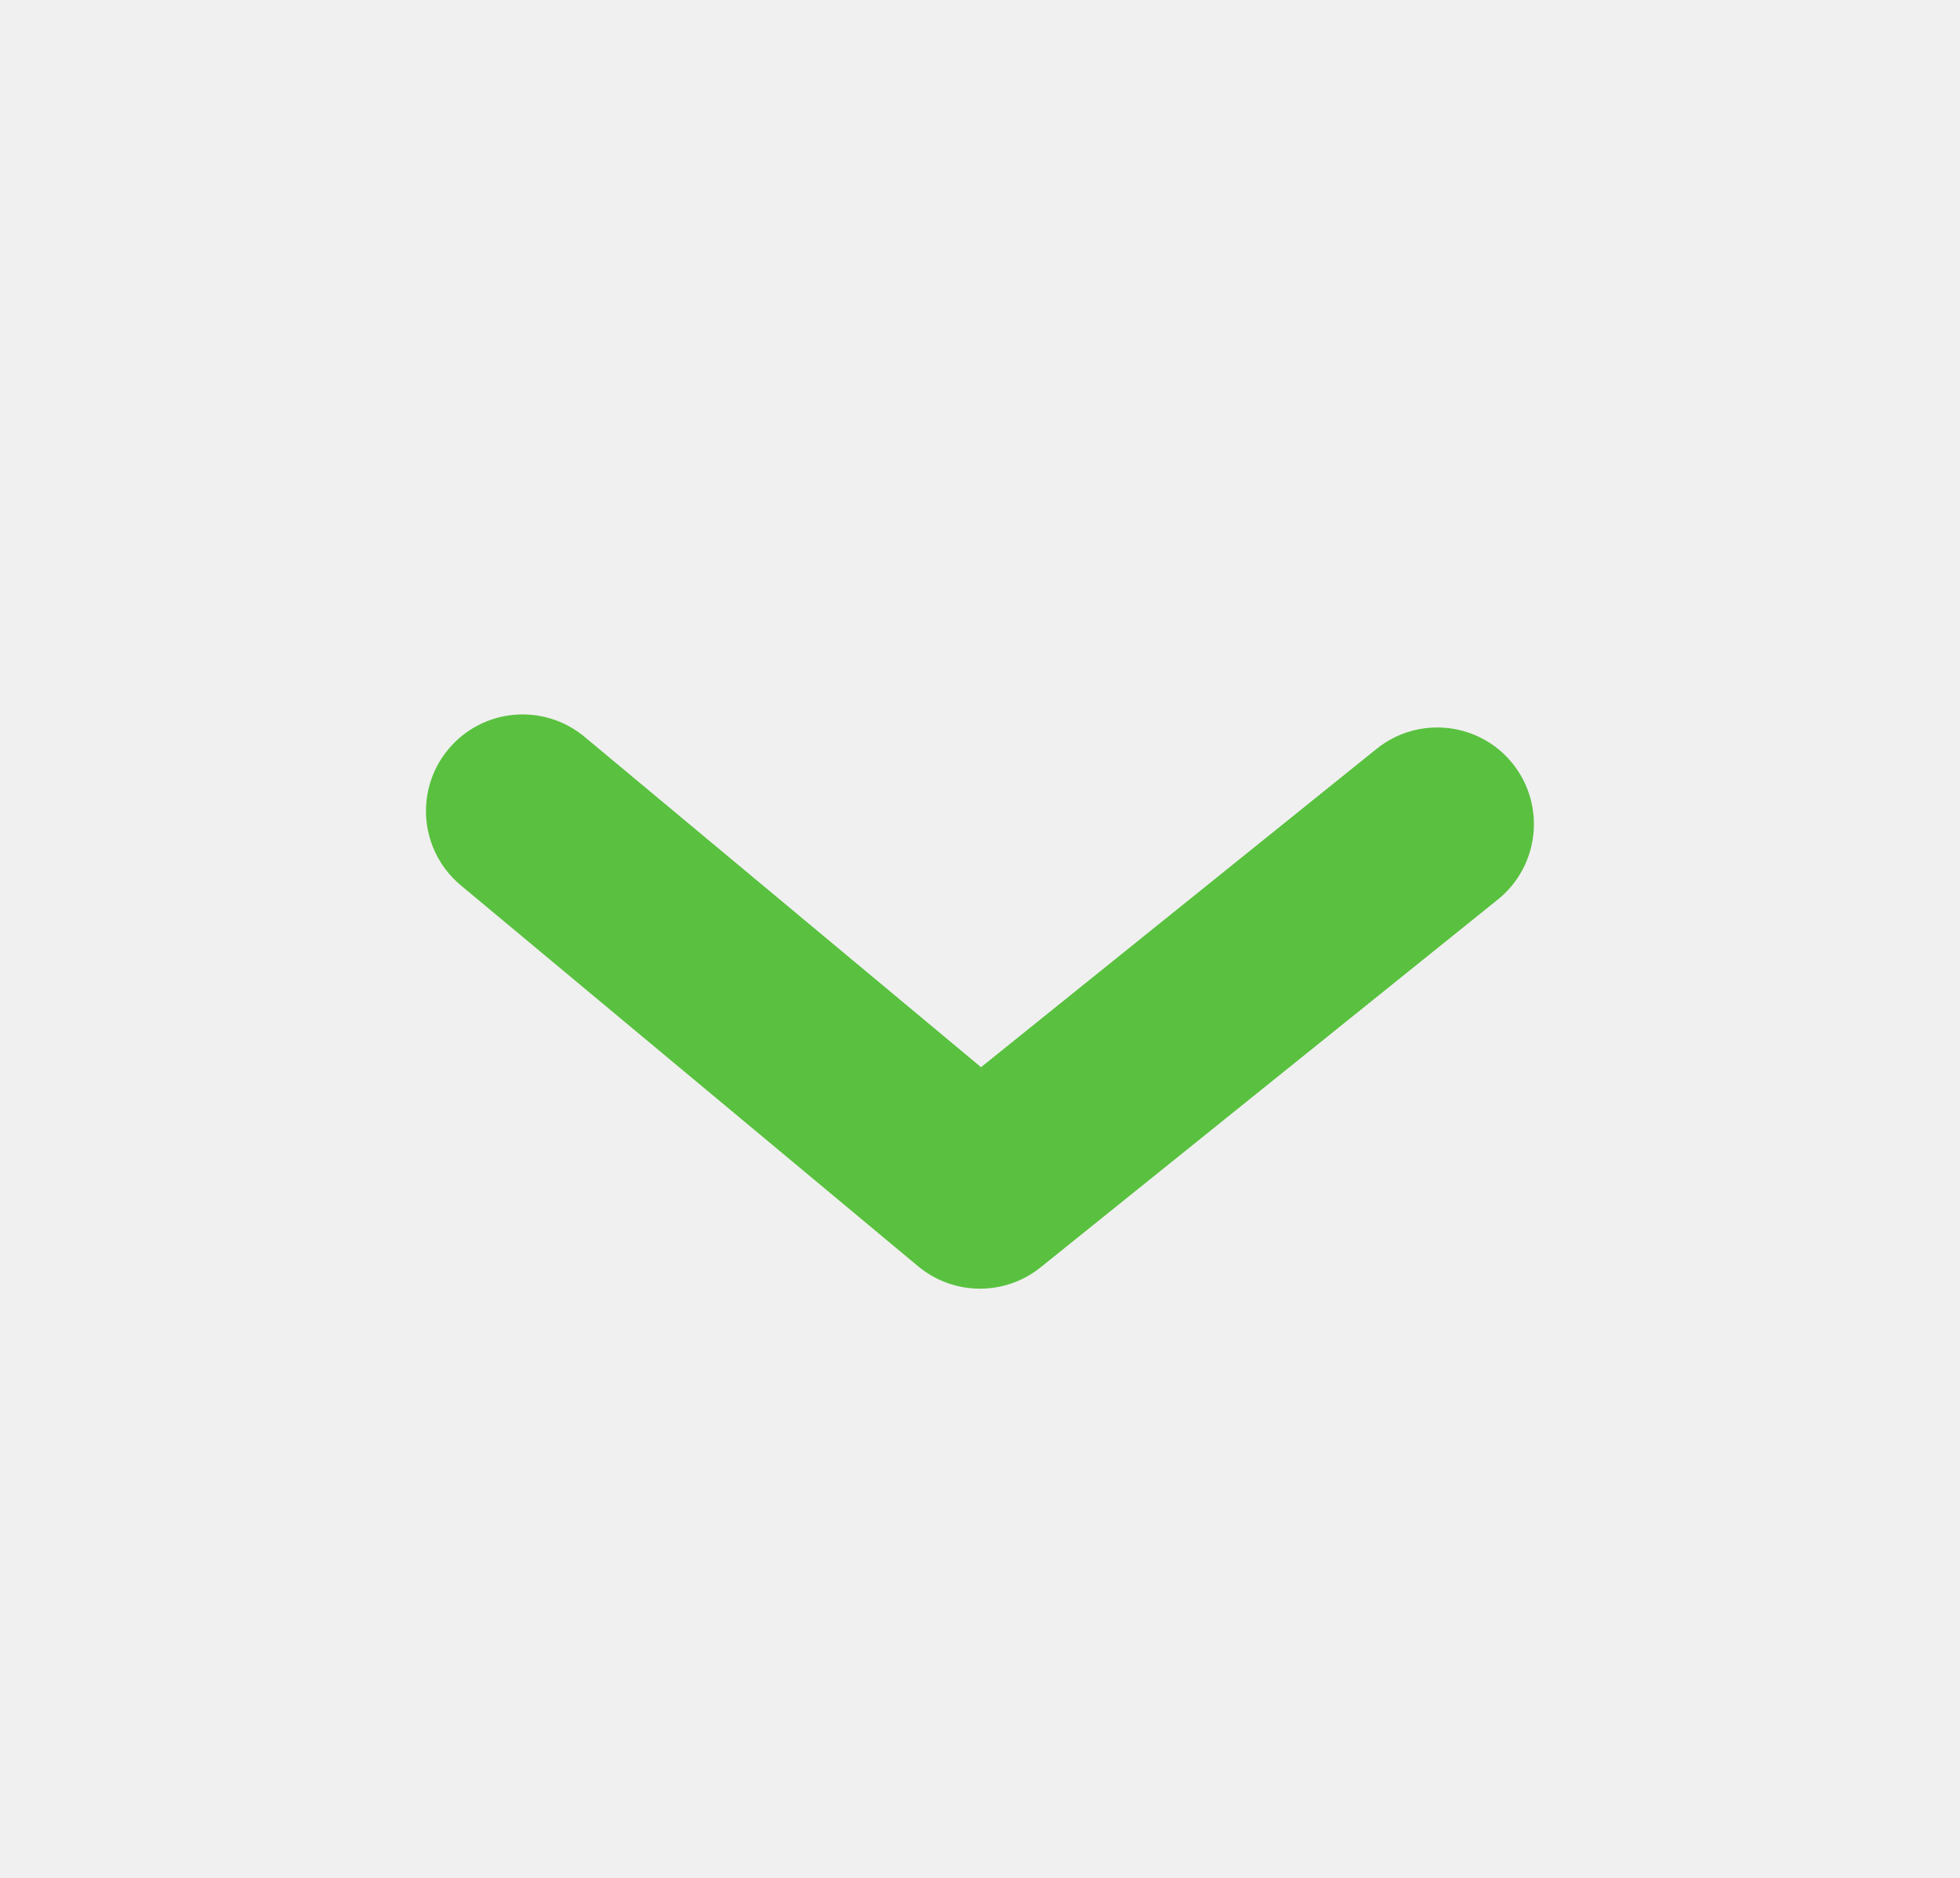
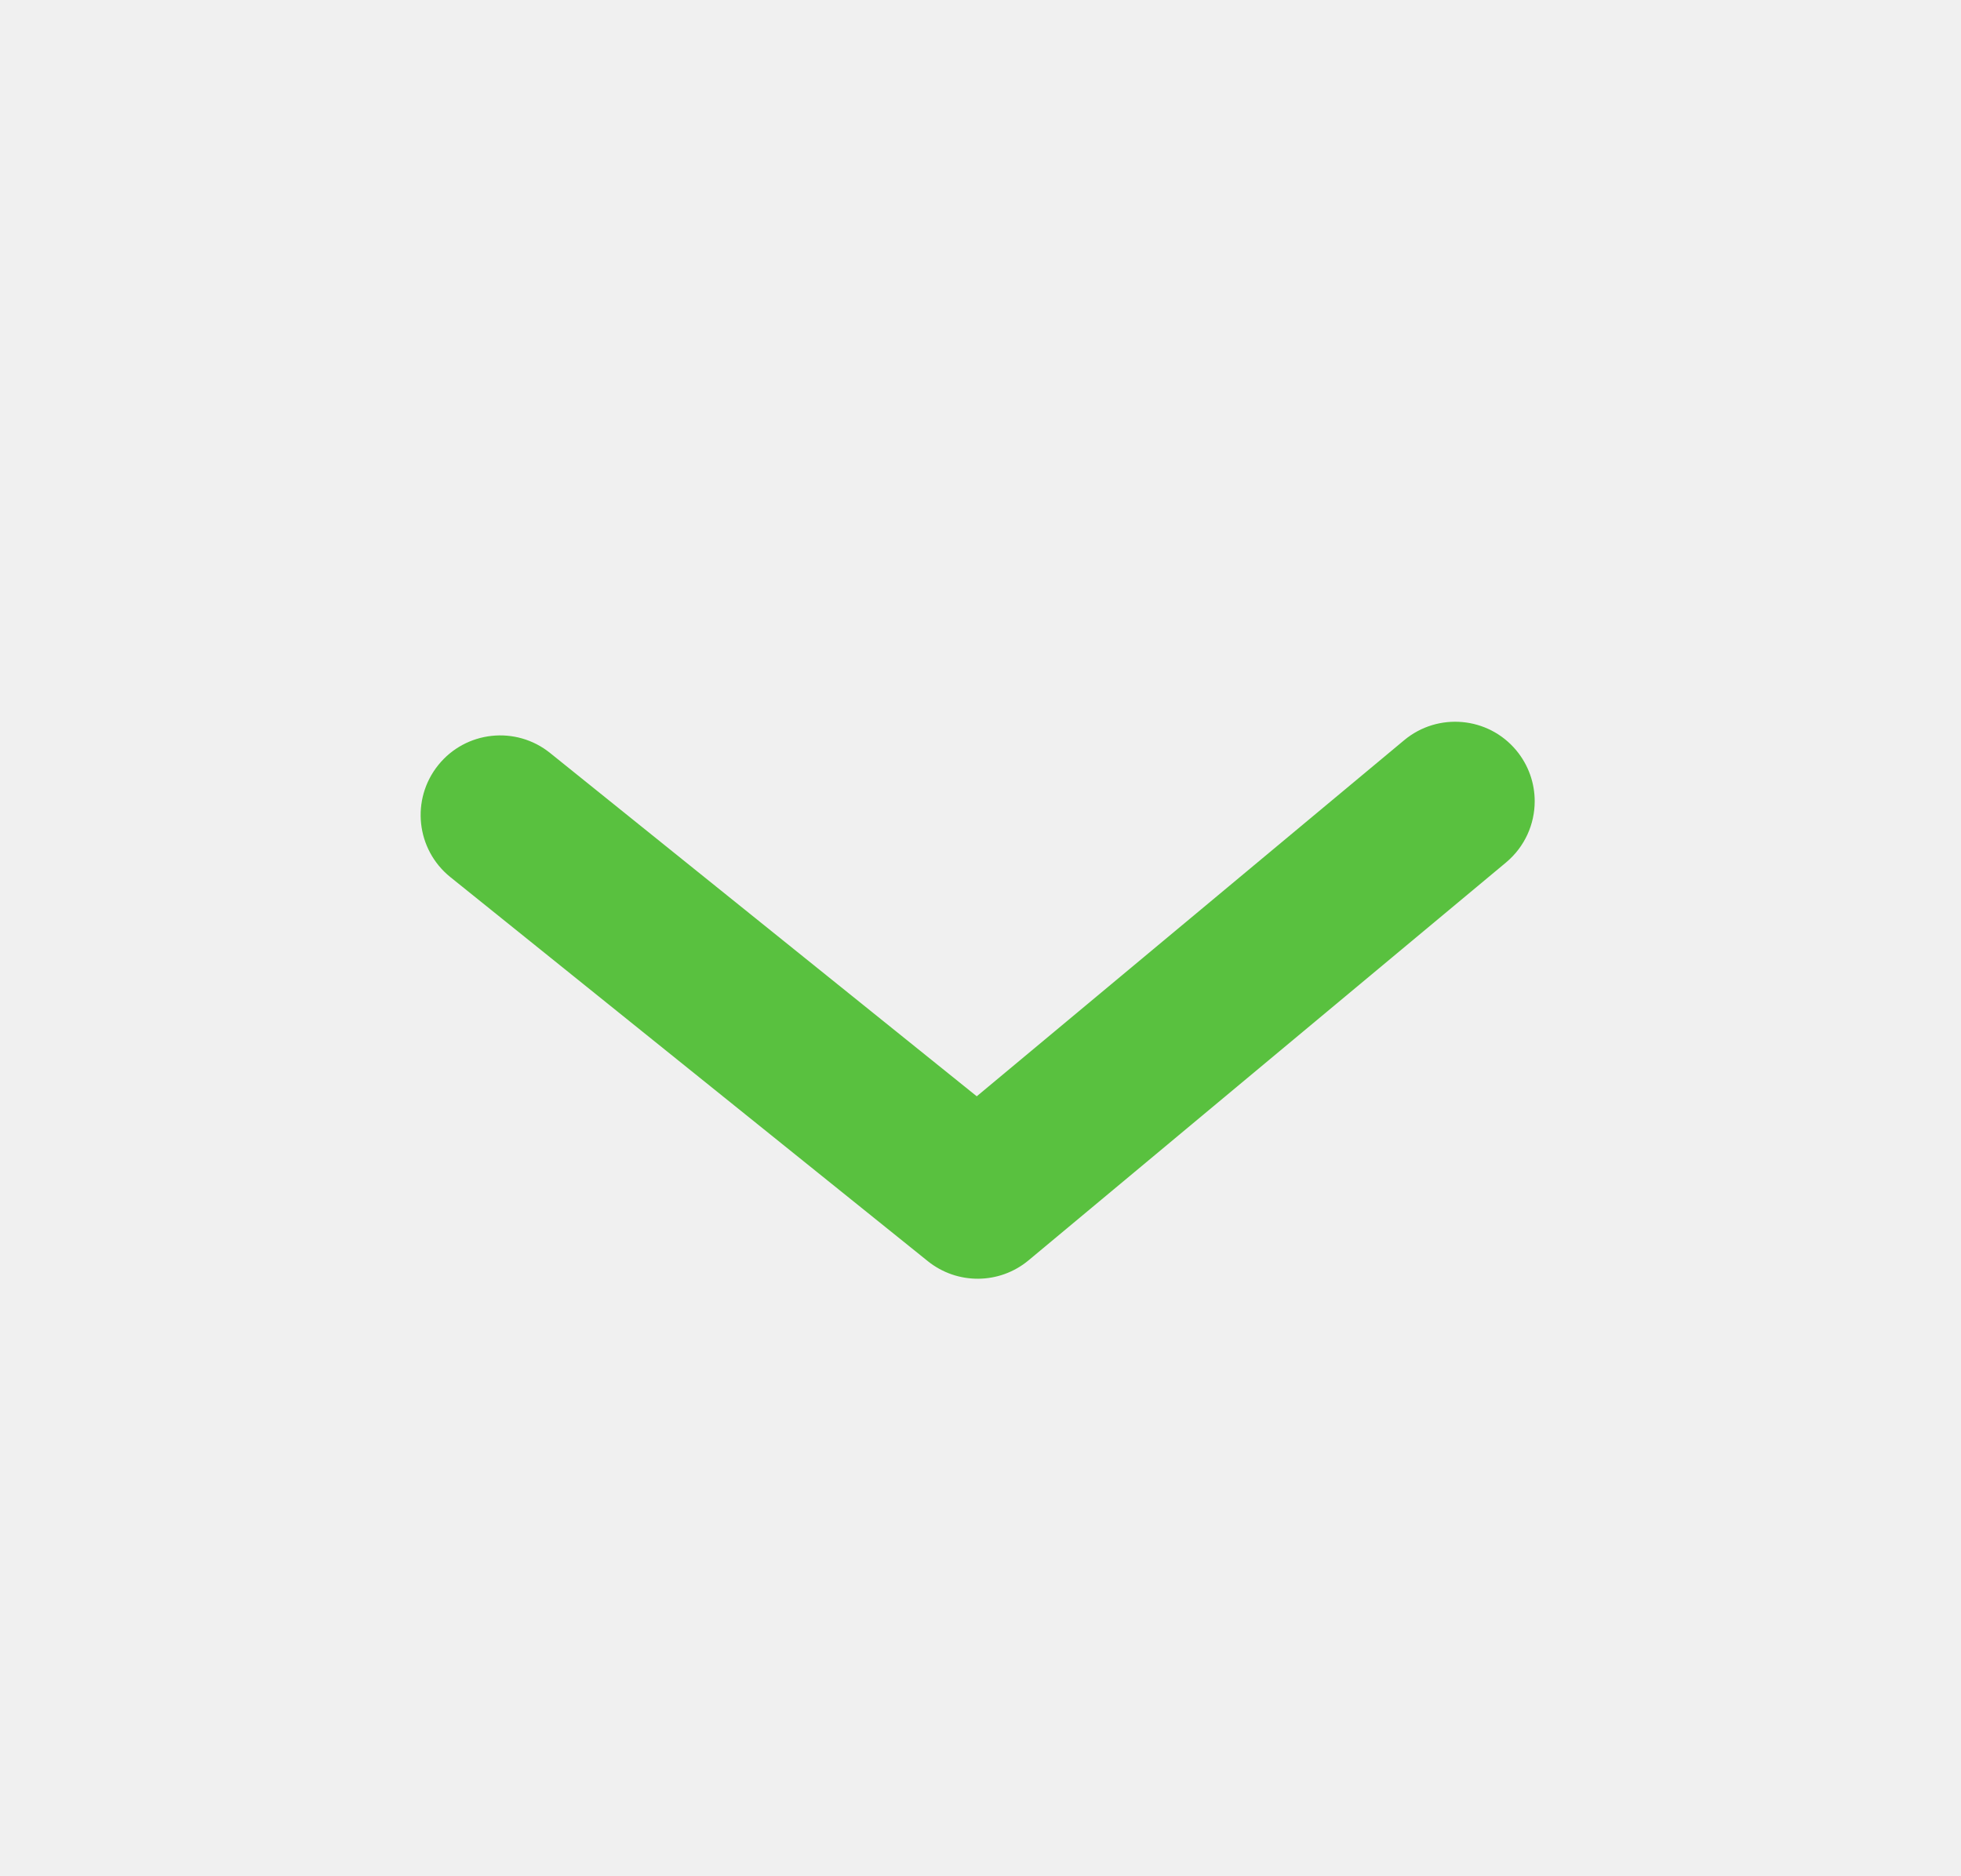
- <svg xmlns="http://www.w3.org/2000/svg" width="24" height="23" viewBox="0 0 24 23" fill="none">
-   <path fill-rule="evenodd" clip-rule="evenodd" d="M5.466 9.933C5.466 9.722 5.537 9.51 5.683 9.336C6.012 8.94 6.601 8.887 6.997 9.216L12.01 13.394L17.014 9.366C17.416 9.043 18.004 9.107 18.327 9.508C18.649 9.911 18.586 10.498 18.185 10.822L12.585 15.328C12.239 15.606 11.744 15.602 11.402 15.317L5.802 10.651C5.581 10.466 5.466 10.201 5.466 9.933Z" fill="#231F20" />
-   <mask id="mask0" mask-type="alpha" maskUnits="userSpaceOnUse" x="5" y="8" width="14" height="8">
-     <path fill-rule="evenodd" clip-rule="evenodd" d="M5.466 9.933C5.466 9.722 5.537 9.51 5.683 9.336C6.012 8.94 6.601 8.887 6.997 9.216L12.01 13.394L17.014 9.366C17.416 9.043 18.004 9.107 18.327 9.508C18.649 9.911 18.586 10.498 18.185 10.822L12.585 15.328C12.239 15.606 11.744 15.602 11.402 15.317L5.802 10.651C5.581 10.466 5.466 10.201 5.466 9.933Z" fill="white" />
-     <path d="M5.466 9.933C5.466 9.722 5.537 9.51 5.683 9.336C6.012 8.94 6.601 8.887 6.997 9.216L12.01 13.394L17.014 9.366C17.416 9.043 18.004 9.107 18.327 9.508C18.649 9.911 18.586 10.498 18.185 10.822L12.585 15.328C12.239 15.606 11.744 15.602 11.402 15.317L5.802 10.651C5.581 10.466 5.466 10.201 5.466 9.933" stroke="white" stroke-width="0.5" />
-   </mask>
-   <g mask="url(#mask0)">
-     <rect x="23.2" y="0.6" width="22.4" height="22.4" transform="rotate(90 23.1995 0.600037)" fill="#59C13F" />
-   </g>
+ <svg xmlns="http://www.w3.org/2000/svg" width="23" height="22" viewBox="0 0 23 22" fill="none">
+   <path fill-rule="evenodd" clip-rule="evenodd" d="M18 9.399C18 9.188 17.929 8.977 17.784 8.802C17.454 8.406 16.865 8.353 16.469 8.683L11.456 12.86L6.452 8.833C6.051 8.51 5.463 8.573 5.14 8.975C4.817 9.377 4.88 9.964 5.281 10.288L10.882 14.794C11.228 15.072 11.722 15.069 12.064 14.784L17.664 10.117C17.885 9.932 18 9.667 18 9.399" fill="#59C13F" />
</svg>
